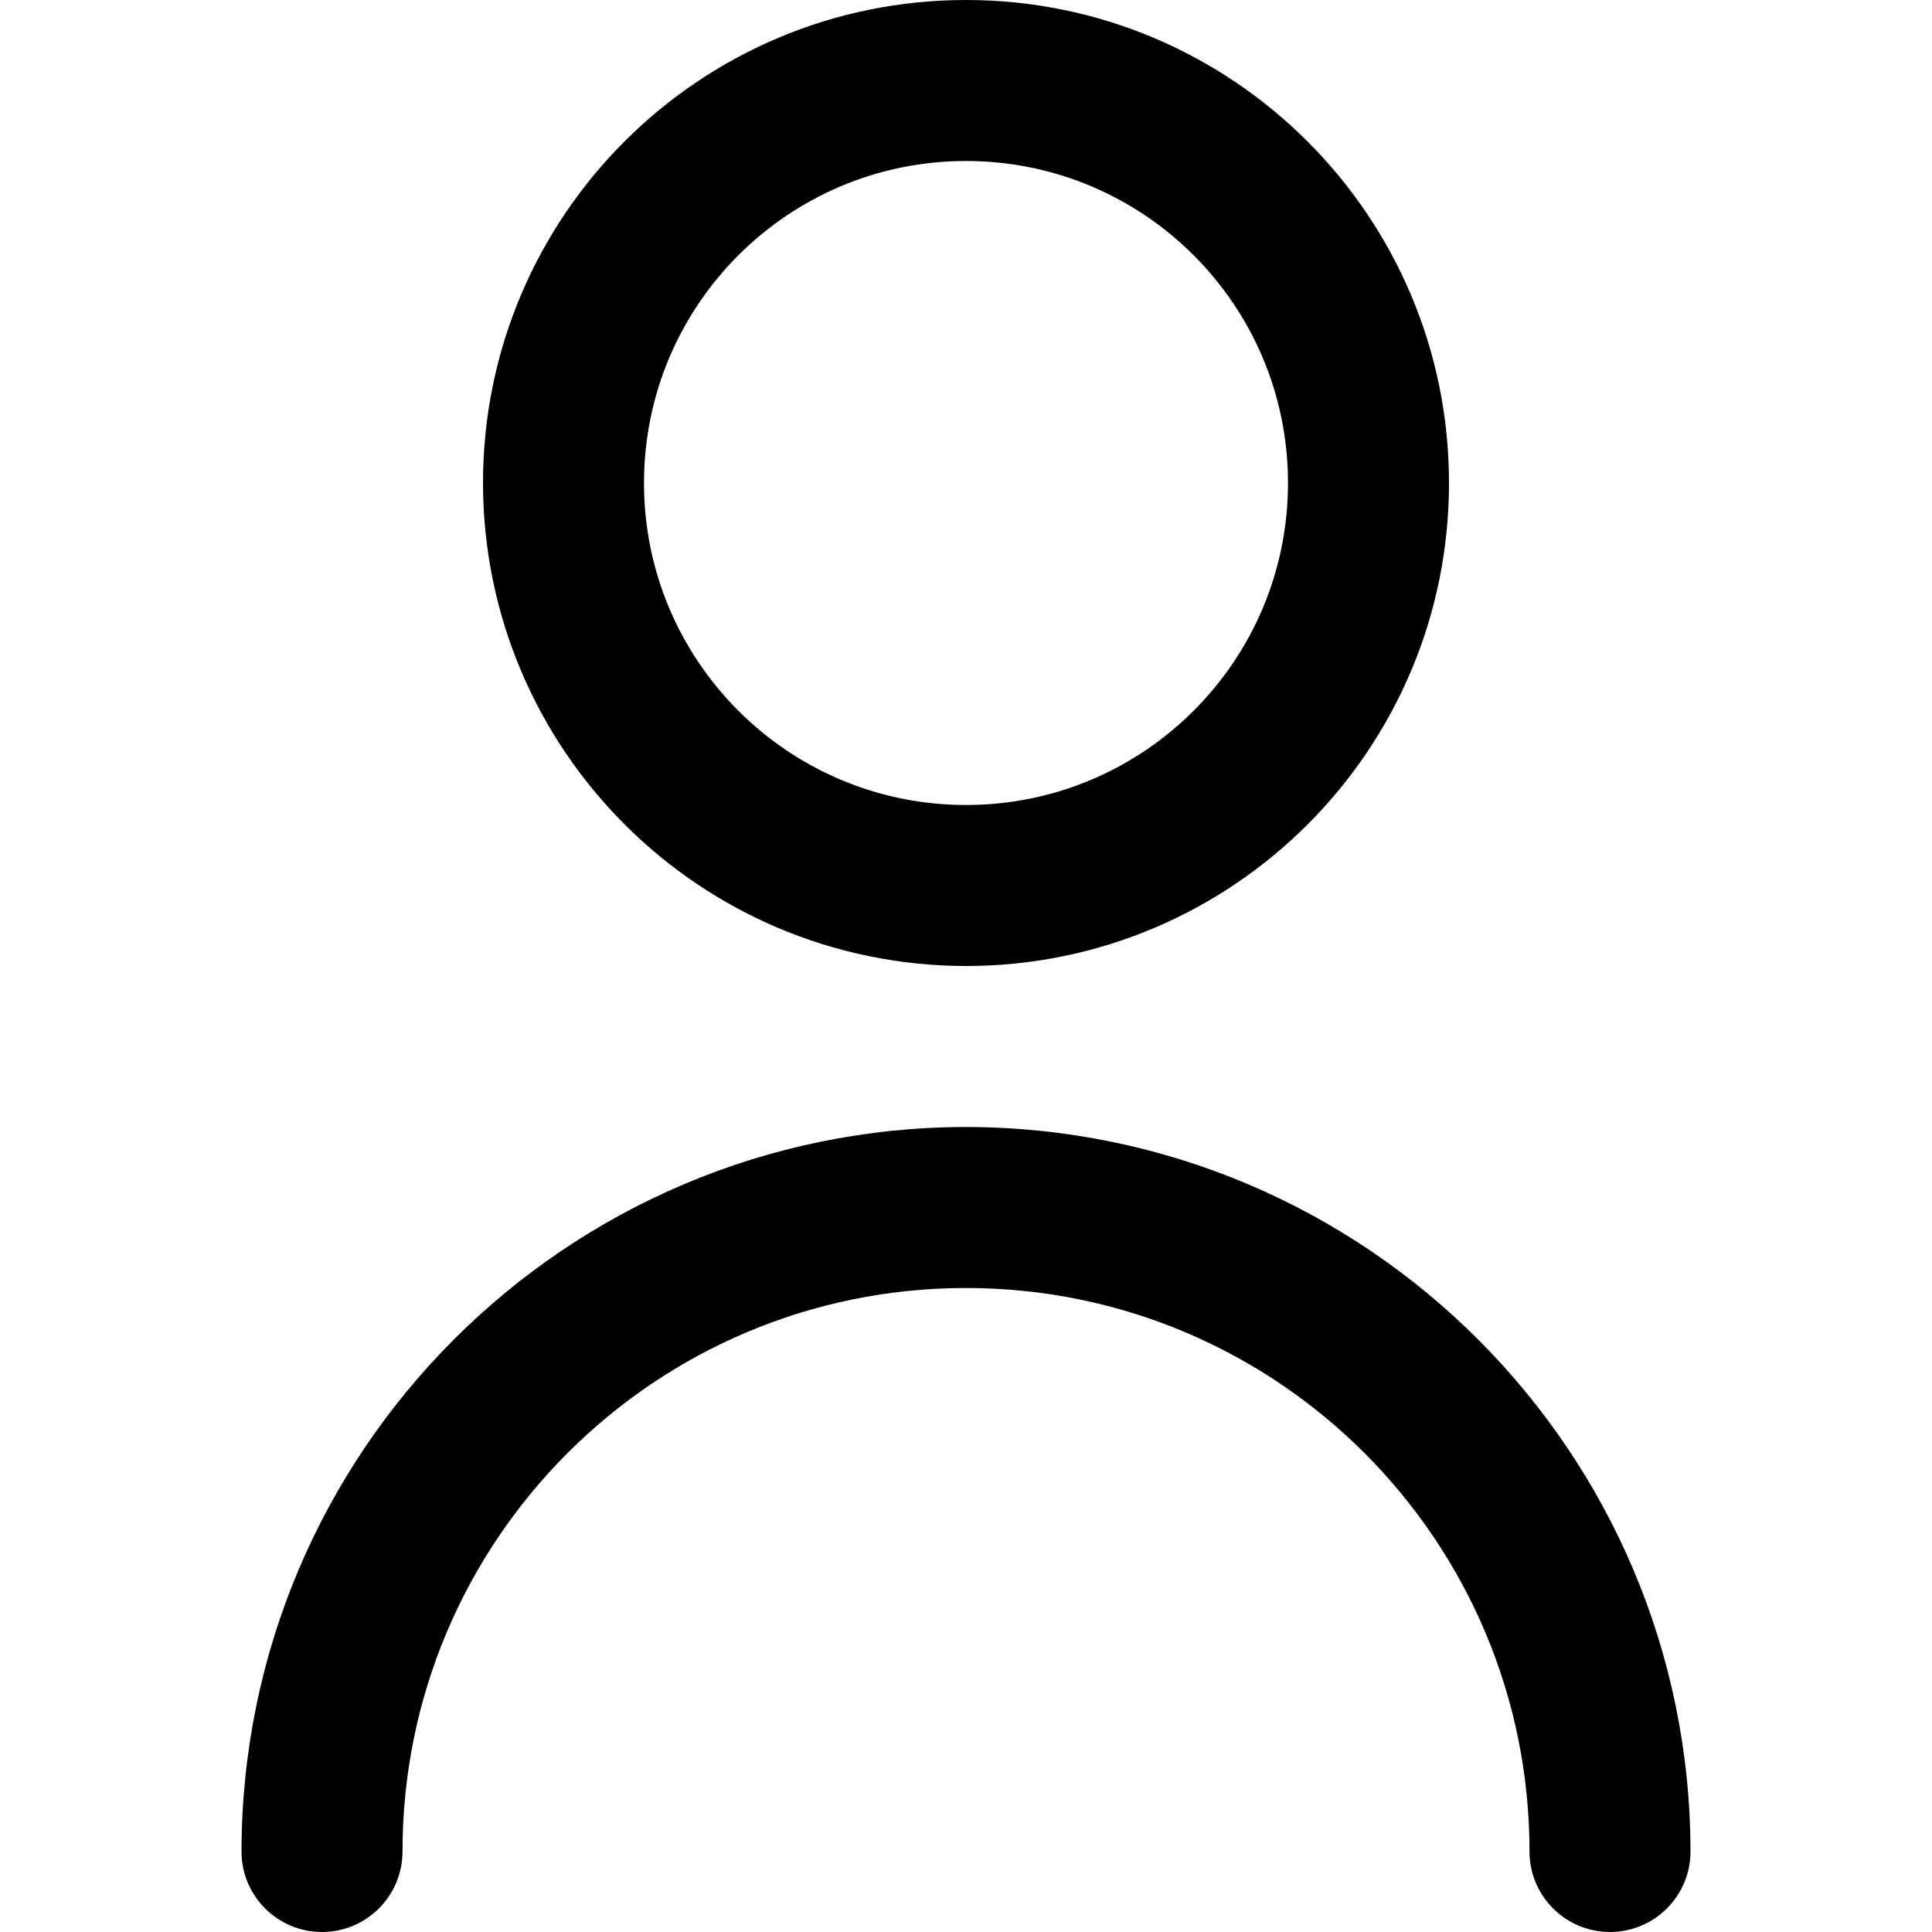
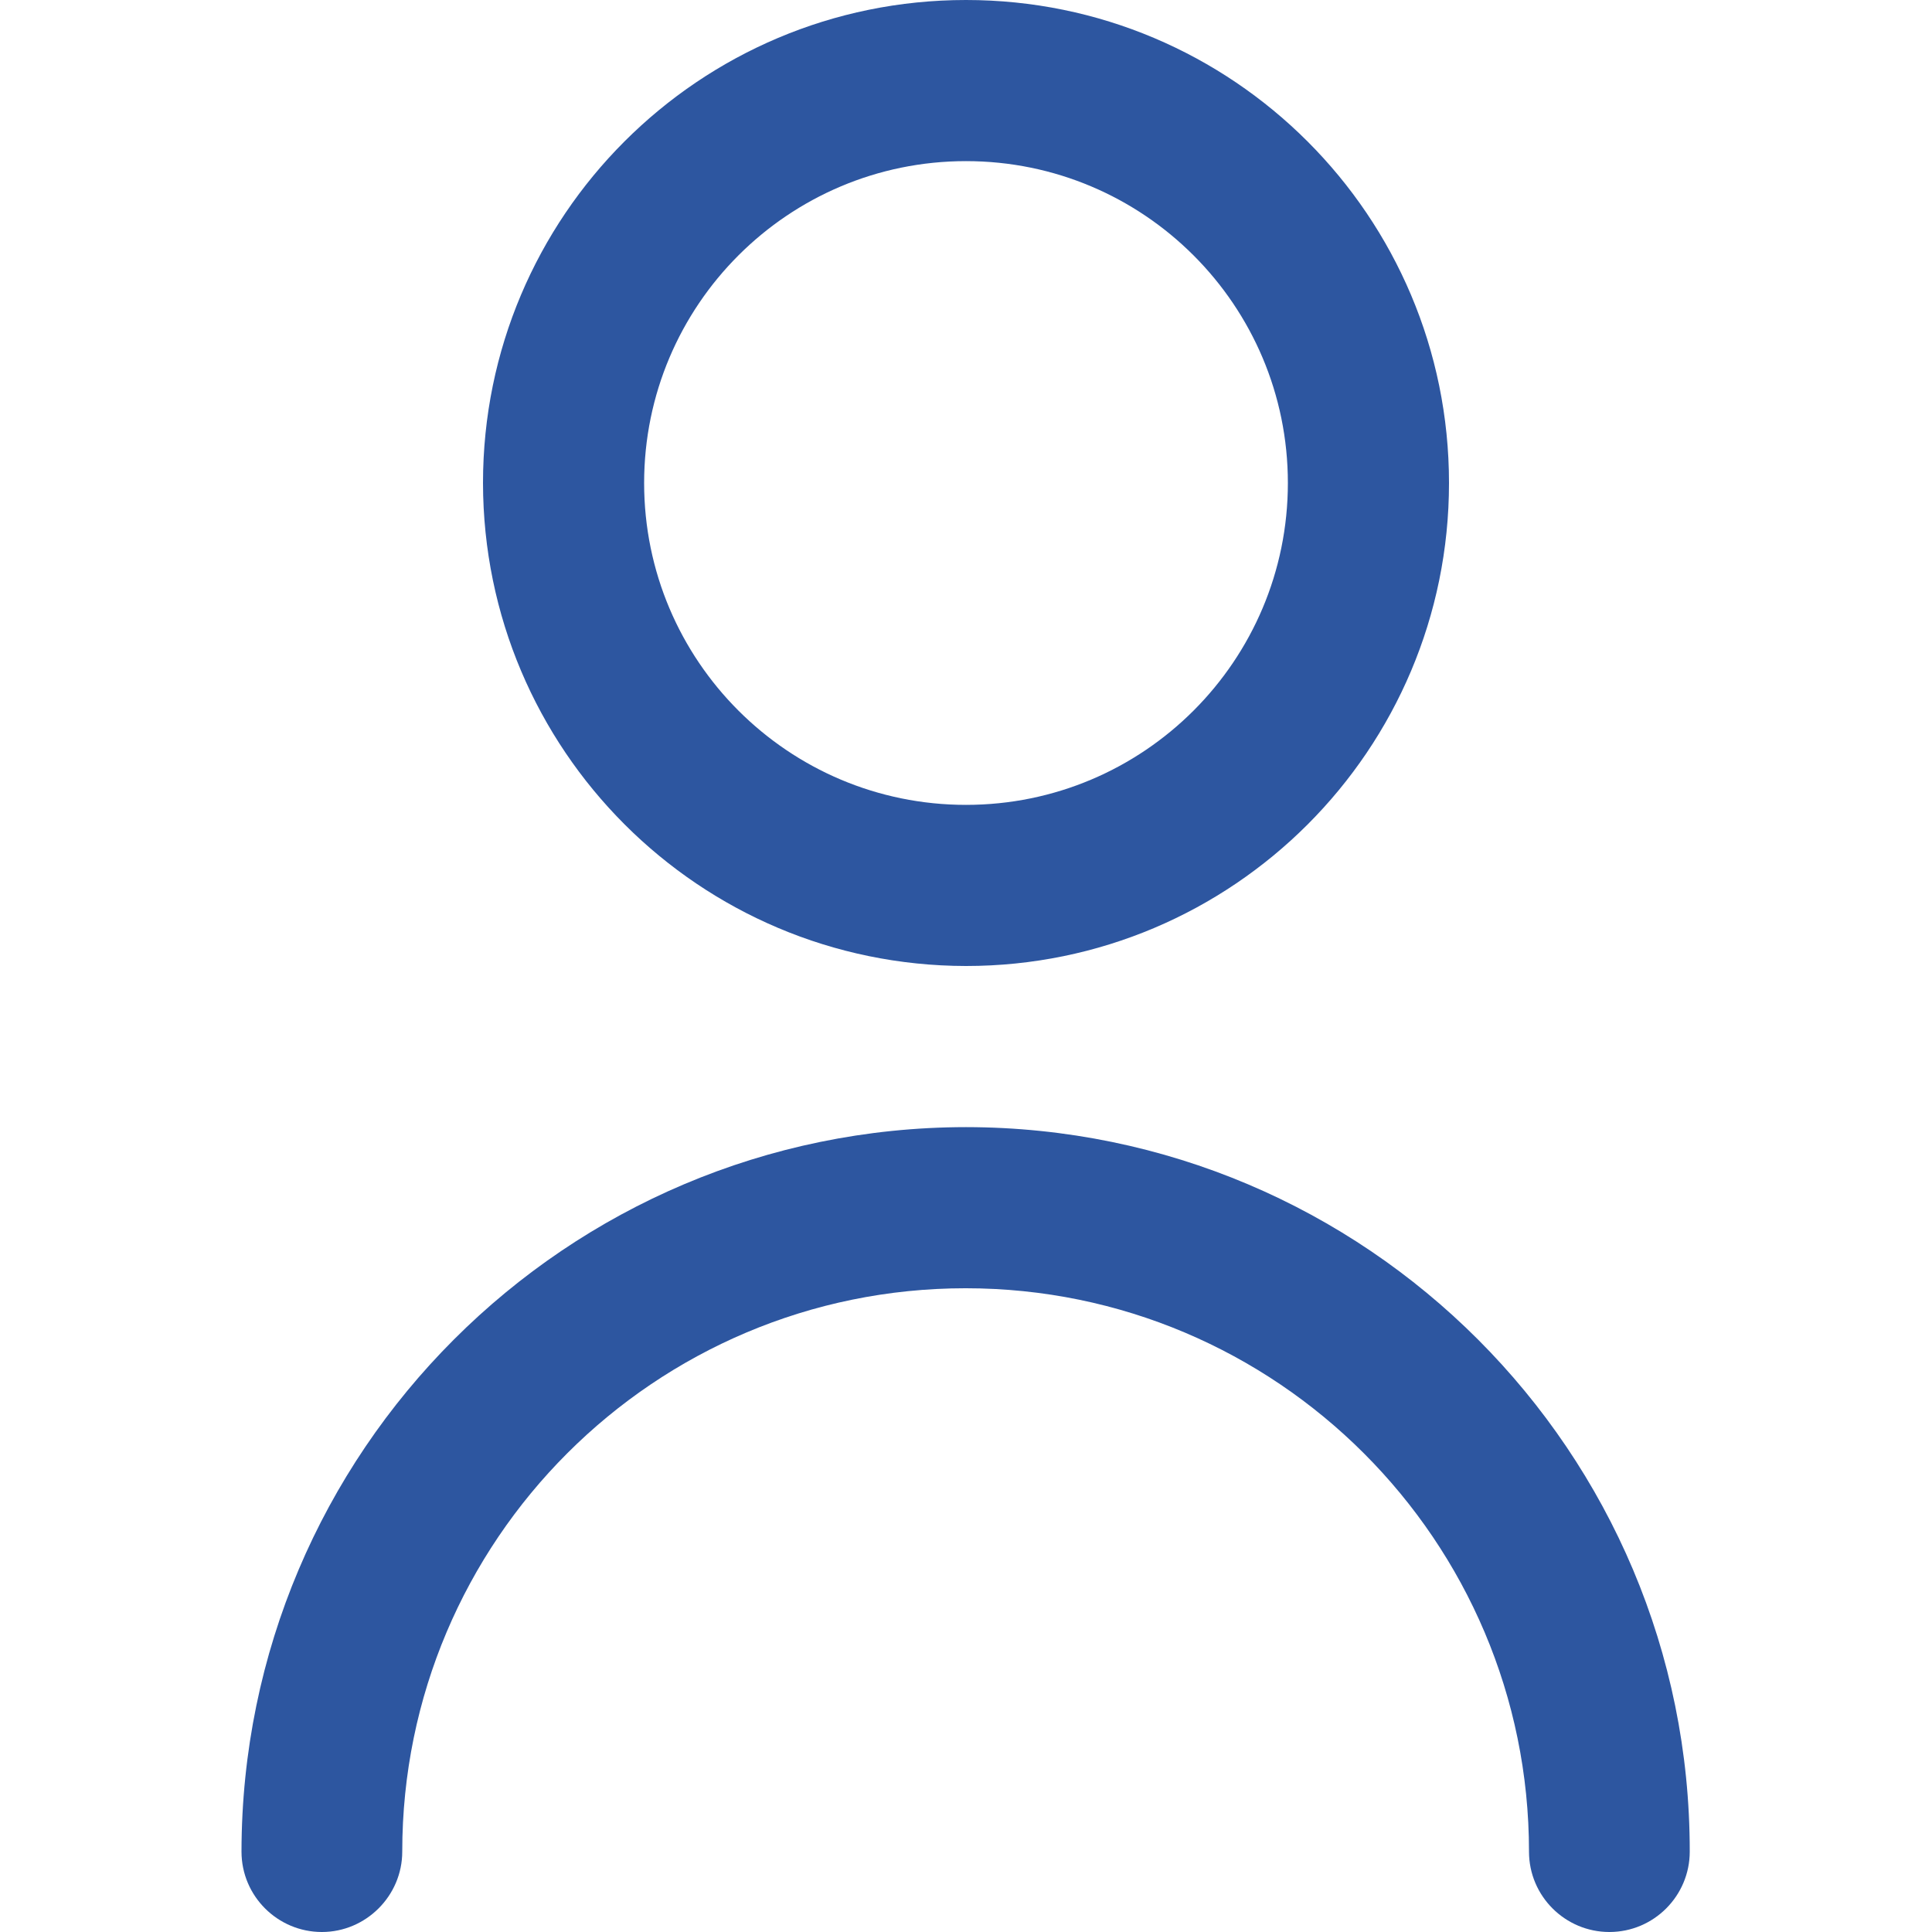
- <svg xmlns="http://www.w3.org/2000/svg" id="Outline" viewBox="0 0 24 24" width="512" height="512">
-   <path d="M12,12A6,6,0,1,0,6,6,6.006,6.006,0,0,0,12,12ZM12,2A4,4,0,1,1,8,6,4,4,0,0,1,12,2Z" />
-   <path d="M12,14a9.01,9.01,0,0,0-9,9,1,1,0,0,0,2,0,7,7,0,0,1,14,0,1,1,0,0,0,2,0A9.01,9.01,0,0,0,12,14Z" />
+ <svg xmlns="http://www.w3.org/2000/svg" version="1.1" id="Outline" x="0px" y="0px" viewBox="0 0 512 512" style="enable-background:new 0 0 512 512;" xml:space="preserve">
+   <style type="text/css">
+ 	.st0{fill:#2D56A0;}
+ </style>
+   <path class="st0" d="M256,256c70.7,0,128-57.3,128-128S326.7,0,256,0S128,57.3,128,128C128.1,198.7,185.3,255.9,256,256z M256,42.7  c47.1,0,85.3,38.2,85.3,85.3s-38.2,85.3-85.3,85.3s-85.3-38.2-85.3-85.3S208.9,42.7,256,42.7z" />
+   <path class="st0" d="M256,298.7c-106,0.1-191.9,86-192,192c0,11.8,9.6,21.3,21.3,21.3s21.3-9.6,21.3-21.3  c0-82.5,66.9-149.3,149.3-149.3s149.3,66.9,149.3,149.3c0,11.8,9.6,21.3,21.3,21.3c11.8,0,21.3-9.6,21.3-21.3  C447.9,384.7,362,298.8,256,298.7z" />
</svg>
